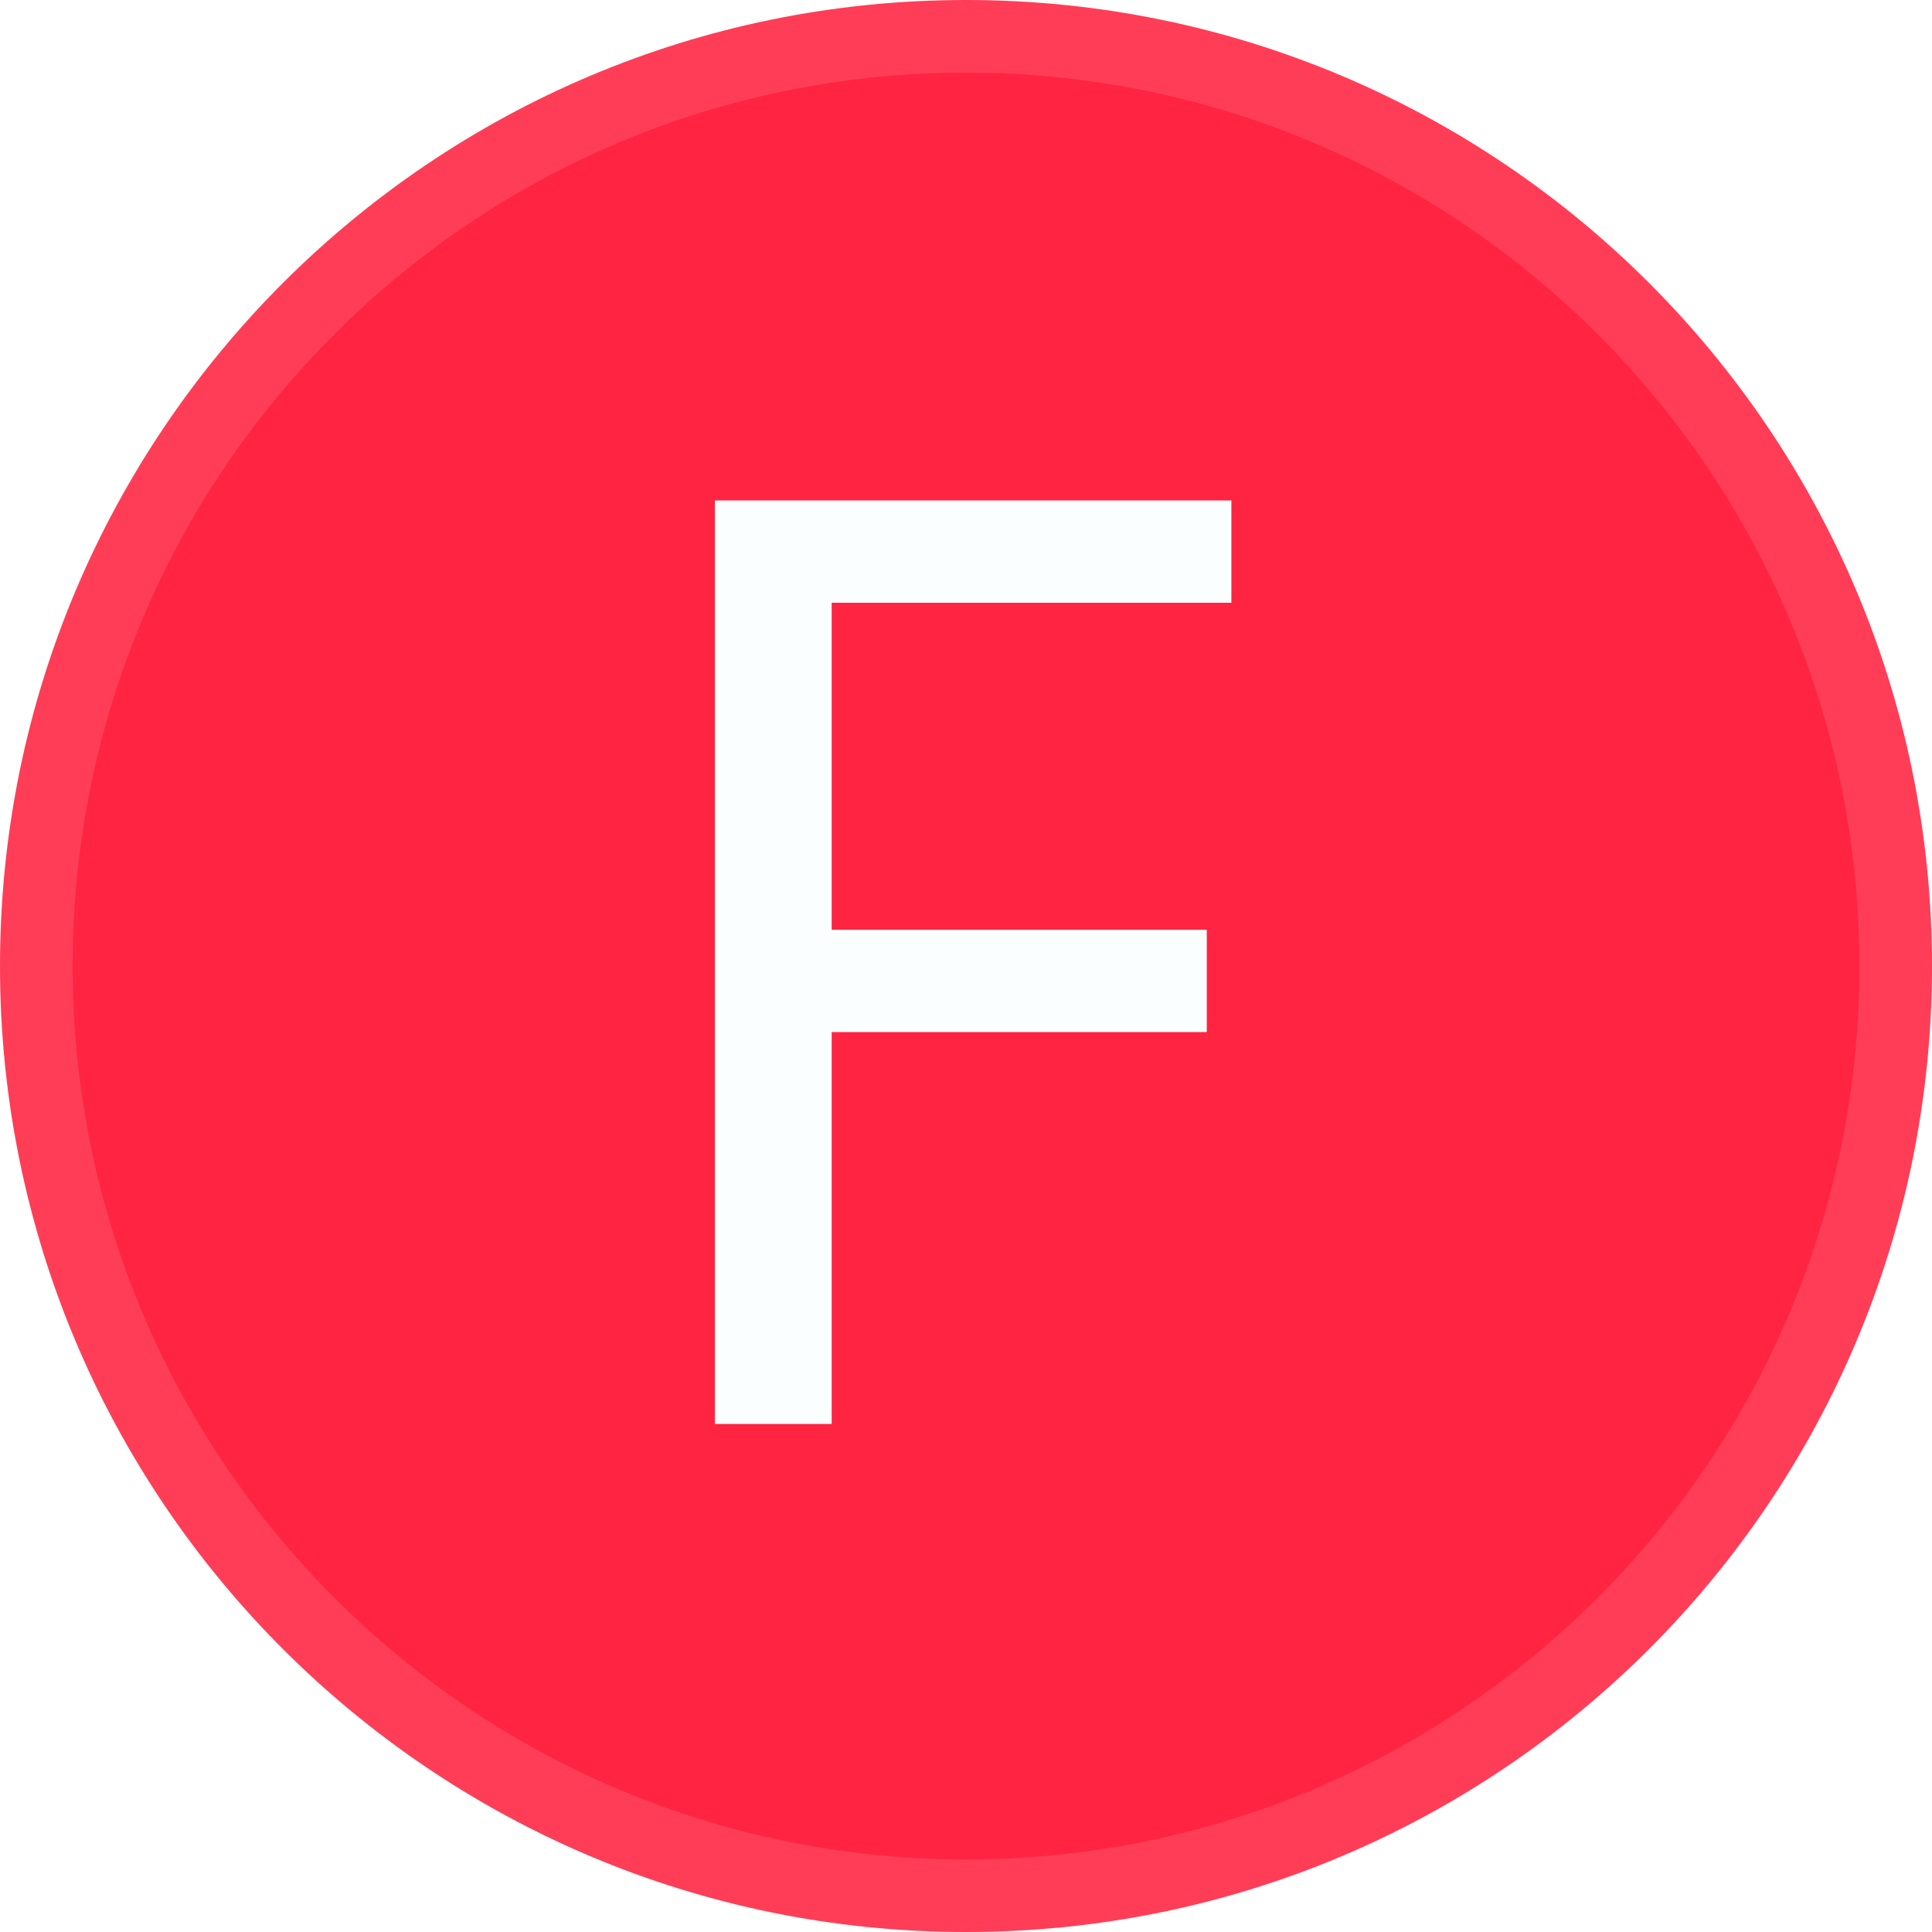
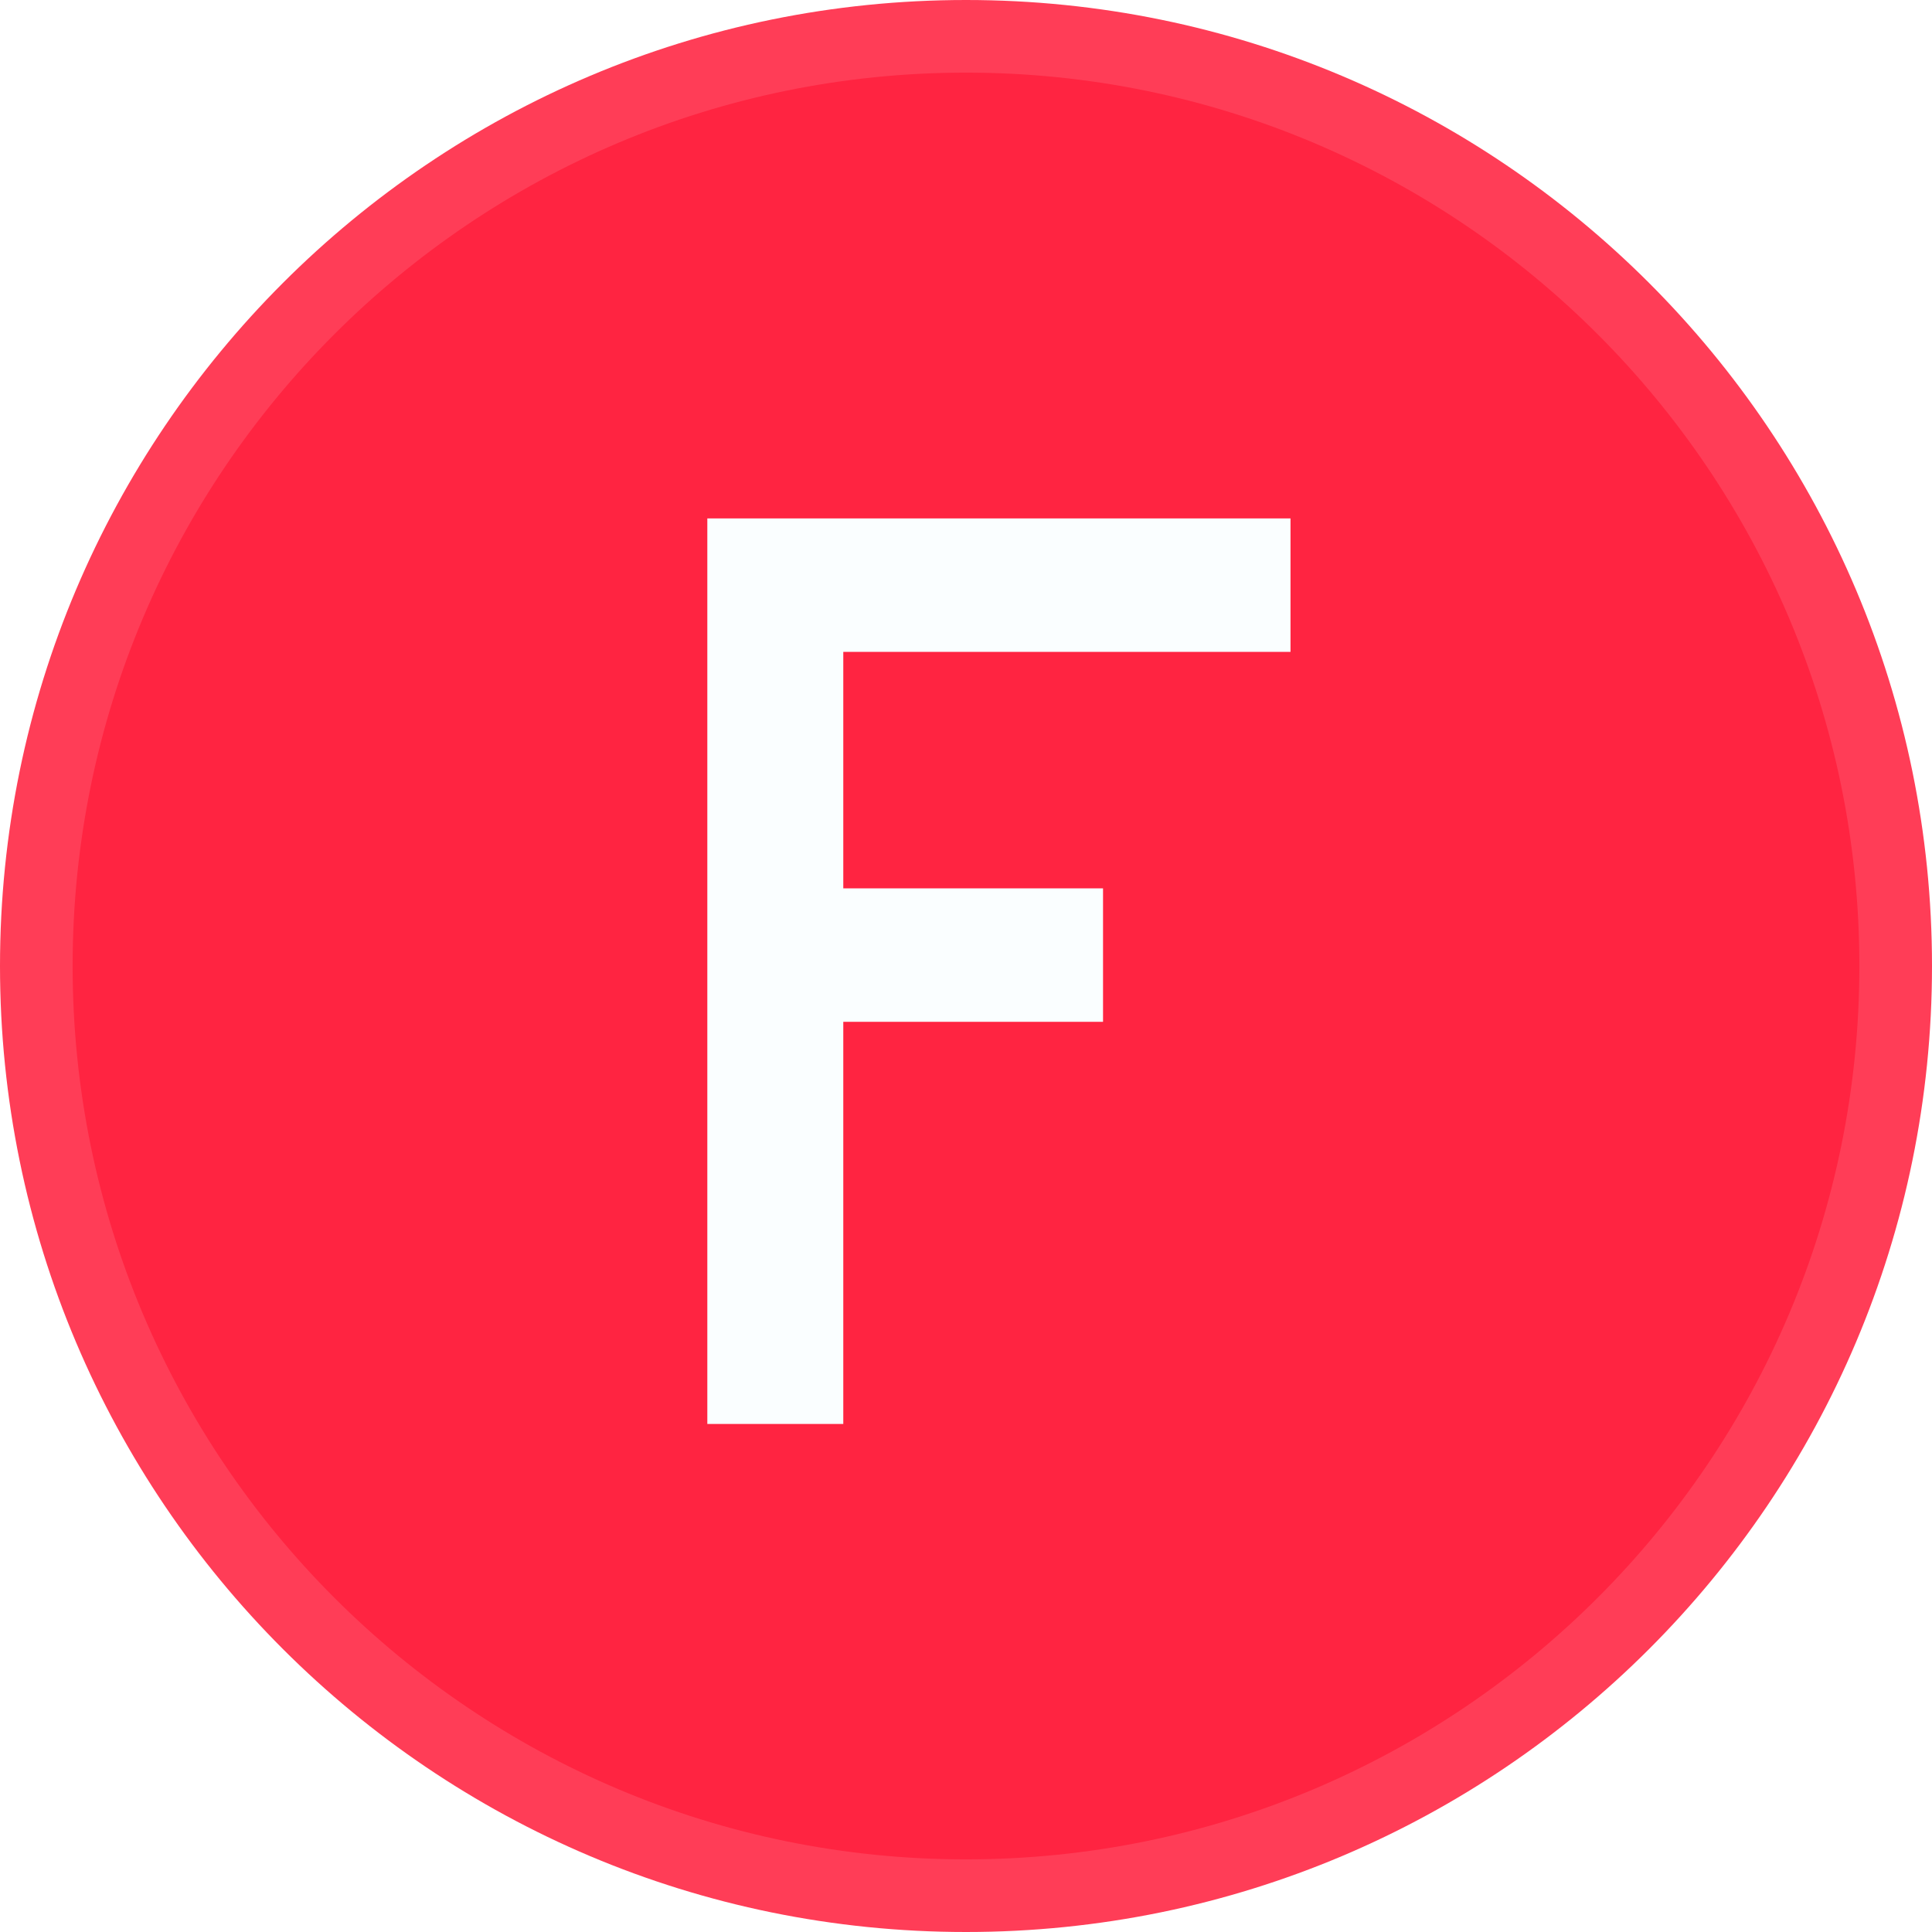
<svg xmlns="http://www.w3.org/2000/svg" id="Layer_1" data-name="Layer 1" viewBox="0 0 54 54">
  <defs>
-     <style>.cls-1{fill:#ff3d57;}.cls-2{fill:#ff2441;}.cls-3{font-size:36.15px;fill:#fafeff;font-family:Interstate, Interstate;}</style>
+     <style>.cls-1{fill:#ff3d57;}.cls-2{fill:#ff2441;}.cls-3{fill:#fafeff;}</style>
  </defs>
  <circle class="cls-1" cx="27" cy="27" r="27" />
  <circle class="cls-2" cx="27" cy="27" r="24.97" />
-   <text class="cls-3" transform="translate(16.48 39.8)">F</text>
+   <path class="cls-3" d="M36.07,18.22H23.57v6.61h7.26v3.73H23.57V39.8h-3.8V14.49h16.3Z" />
</svg>
